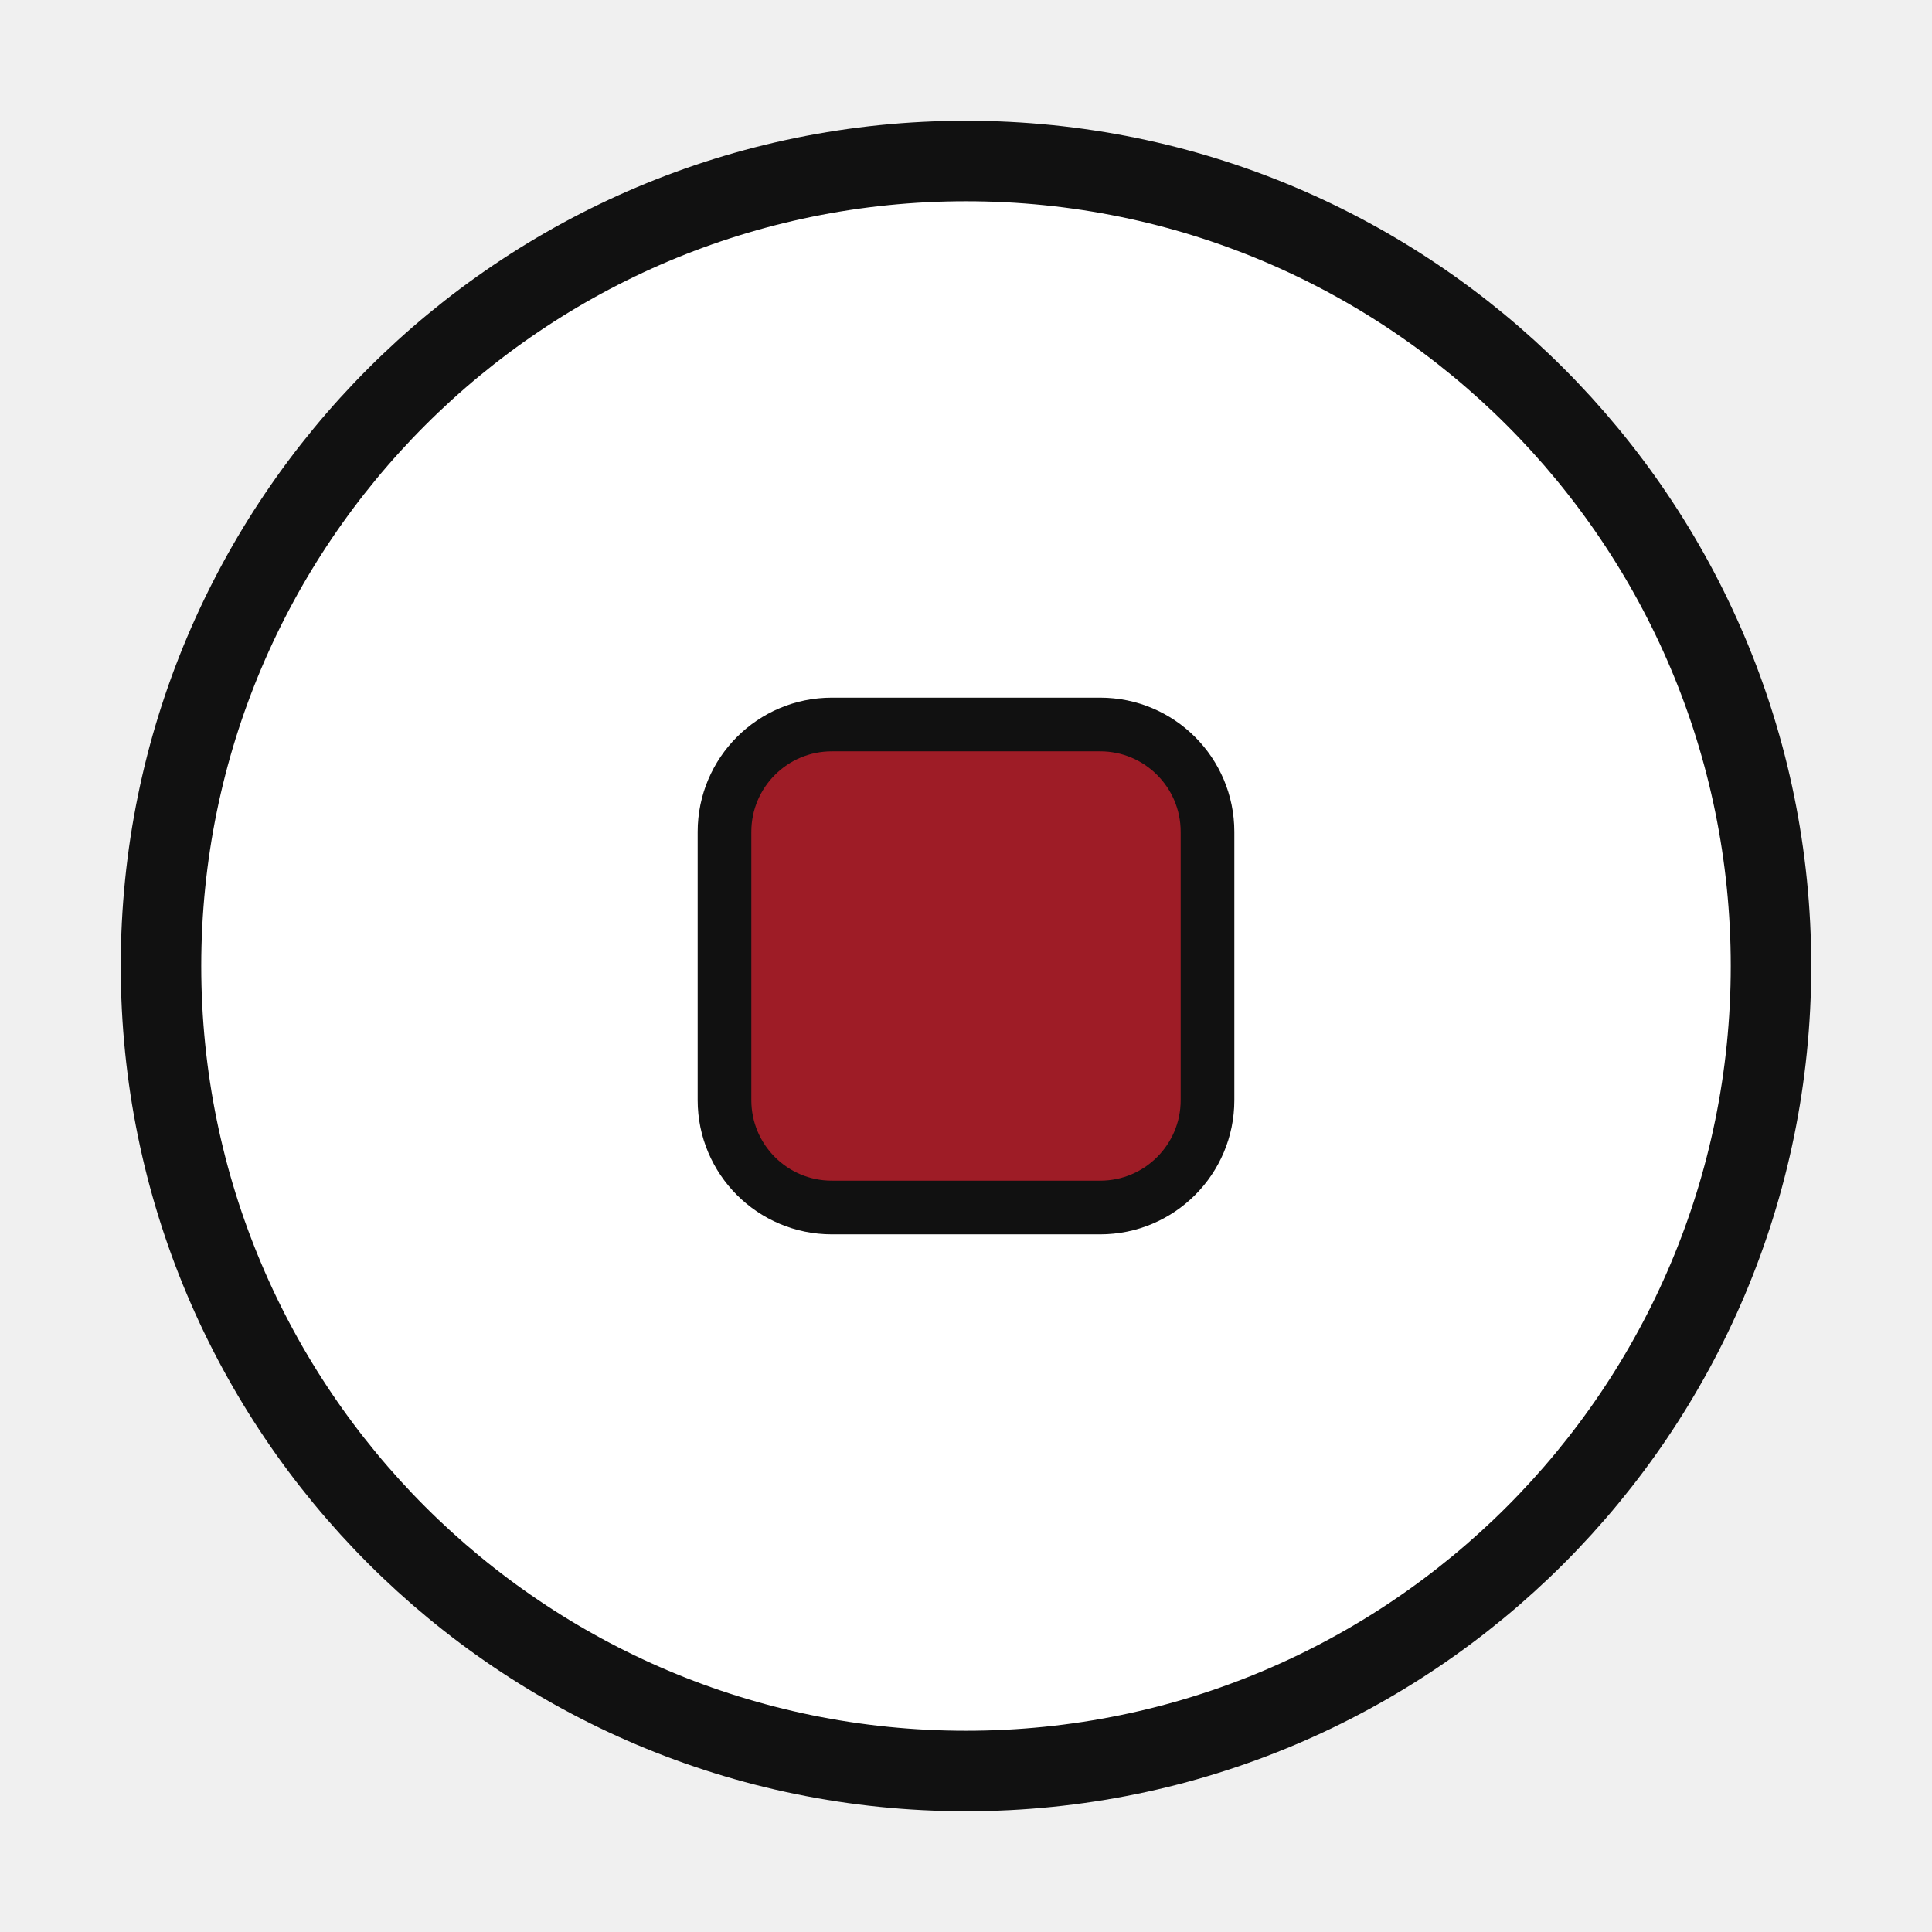
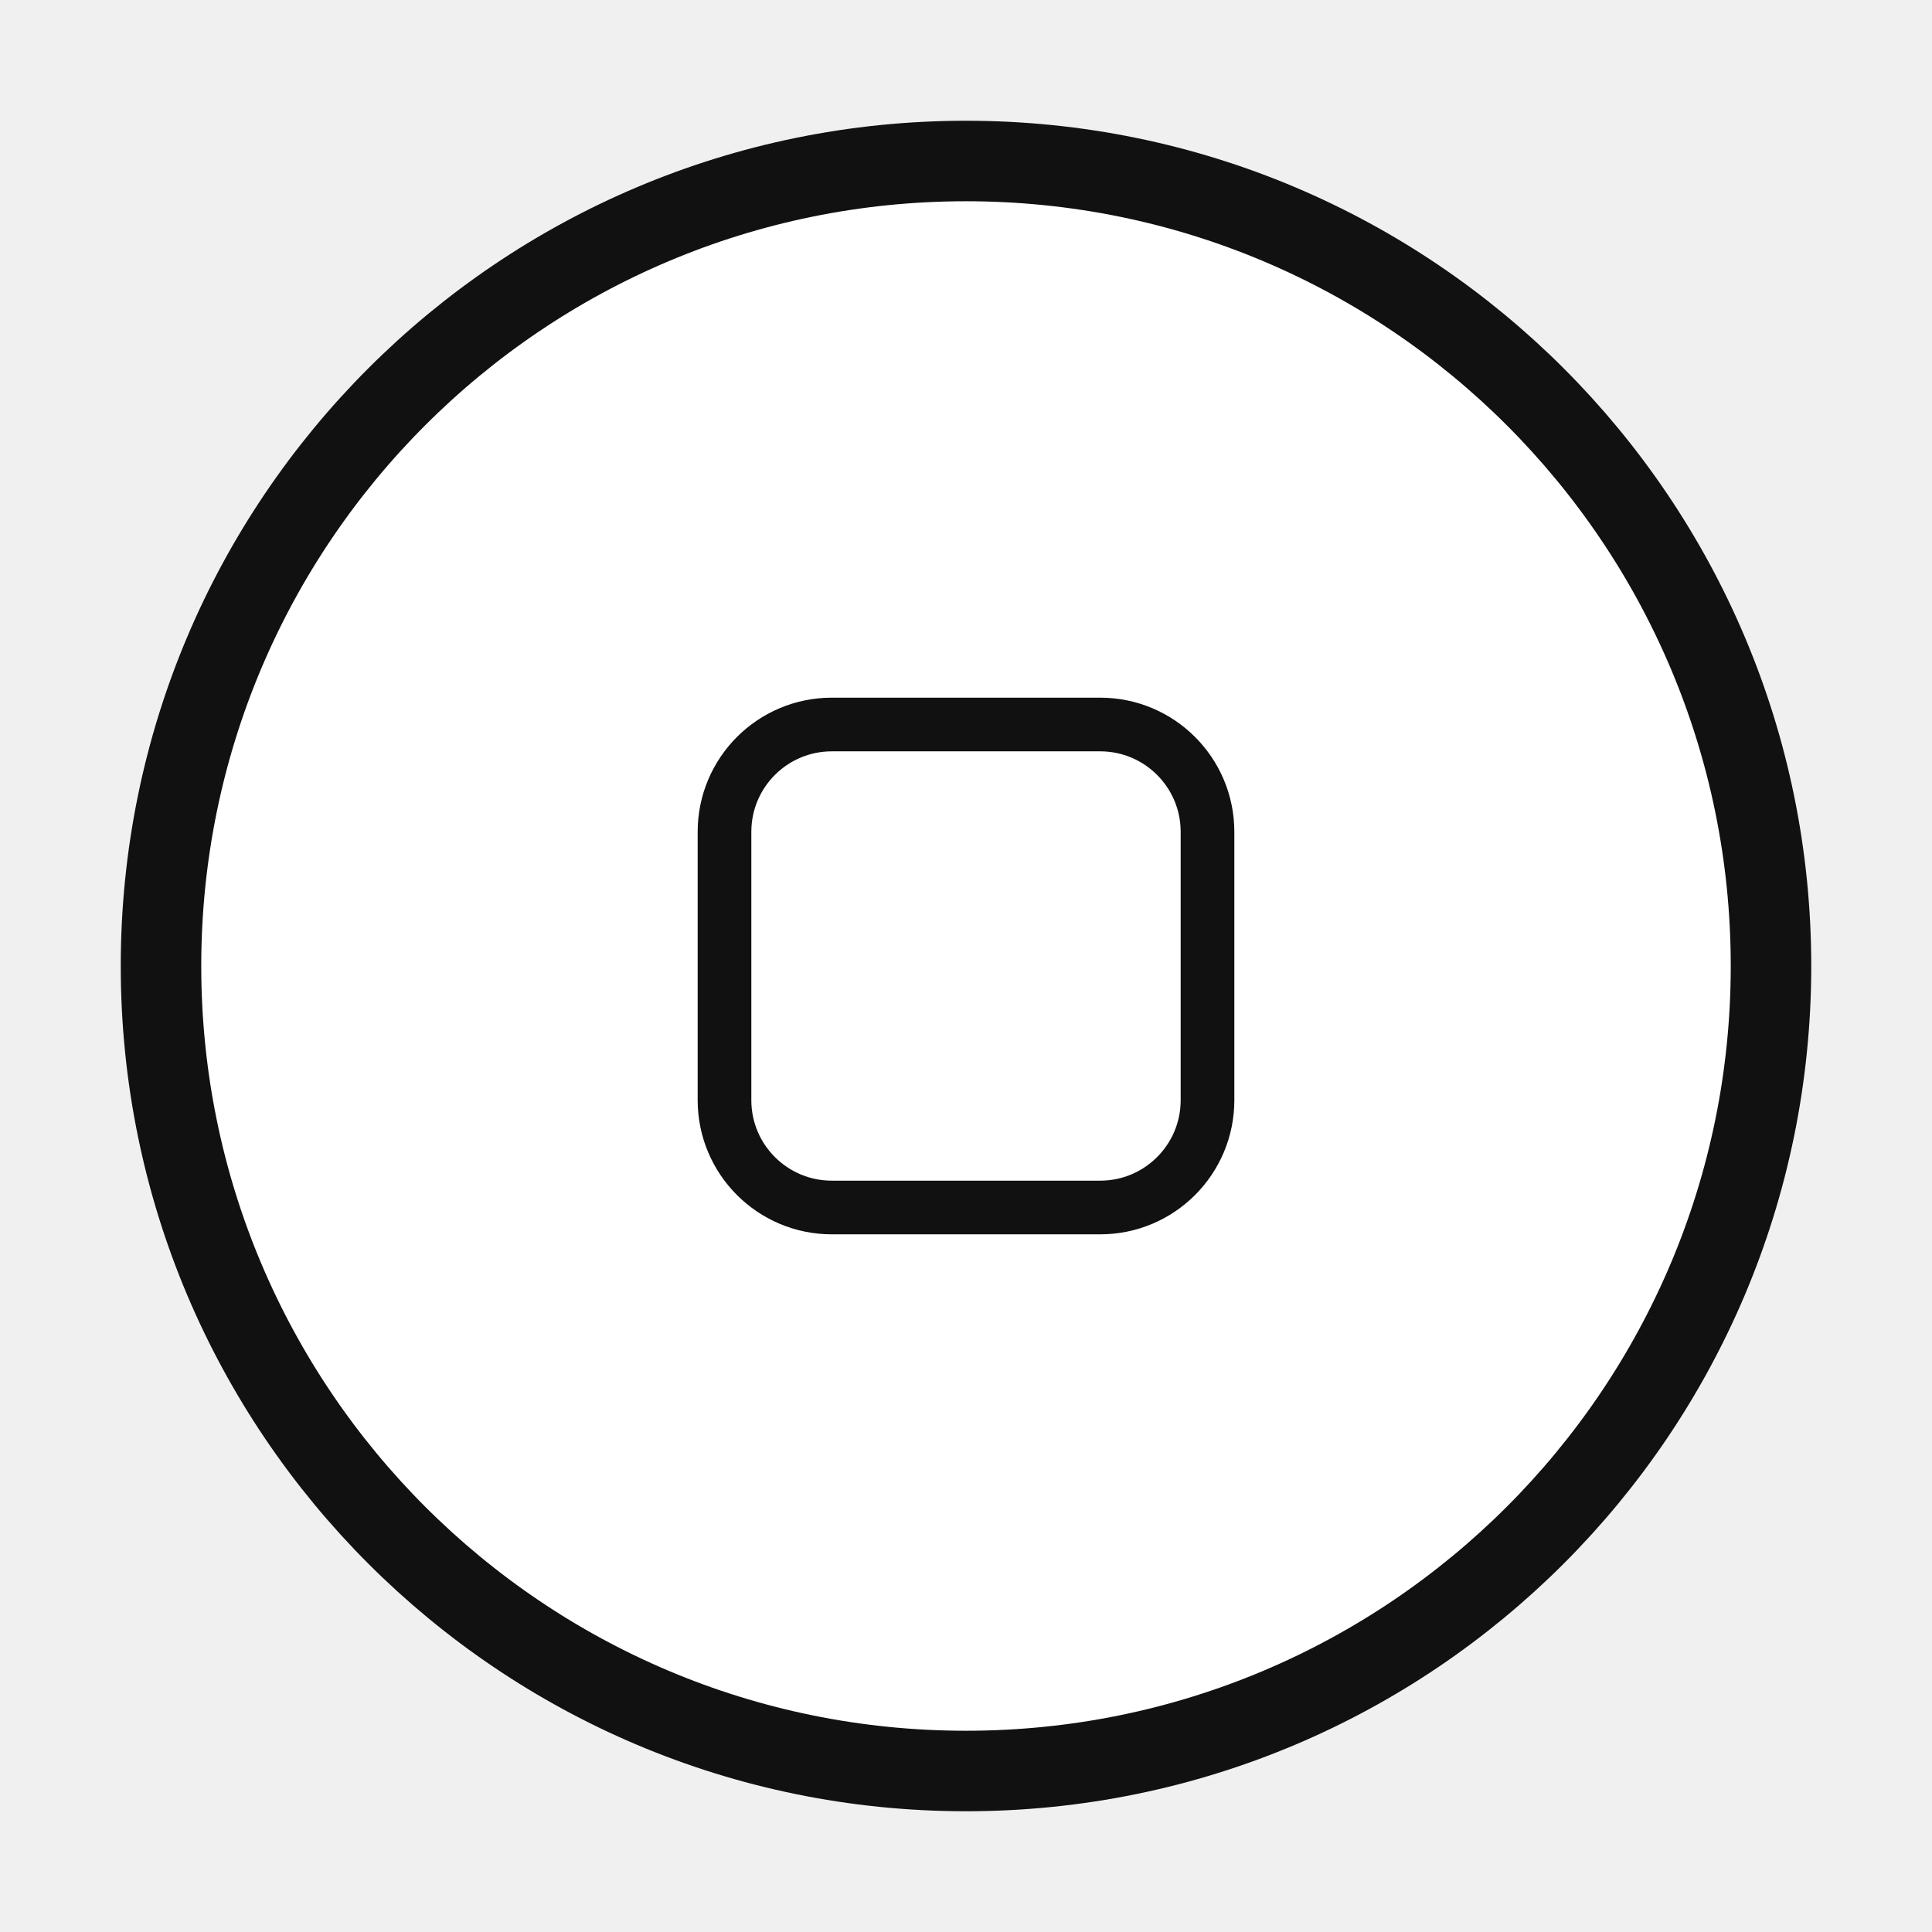
<svg xmlns="http://www.w3.org/2000/svg" width="72" height="72" viewBox="0 0 72 72" fill="none" aria-hidden="true">
  <circle cx="36" cy="36" r="30" fill="#ffffff" stroke="#111111" stroke-width="3" />
-   <rect x="27" y="27" width="18" height="18" rx="4" fill="#9E1C26" stroke="#111111" stroke-width="2" />
+   <rect x="27" y="27" width="18" height="18" rx="4" fill="##FF2C2C" stroke="#111111" stroke-width="2" />
</svg>
